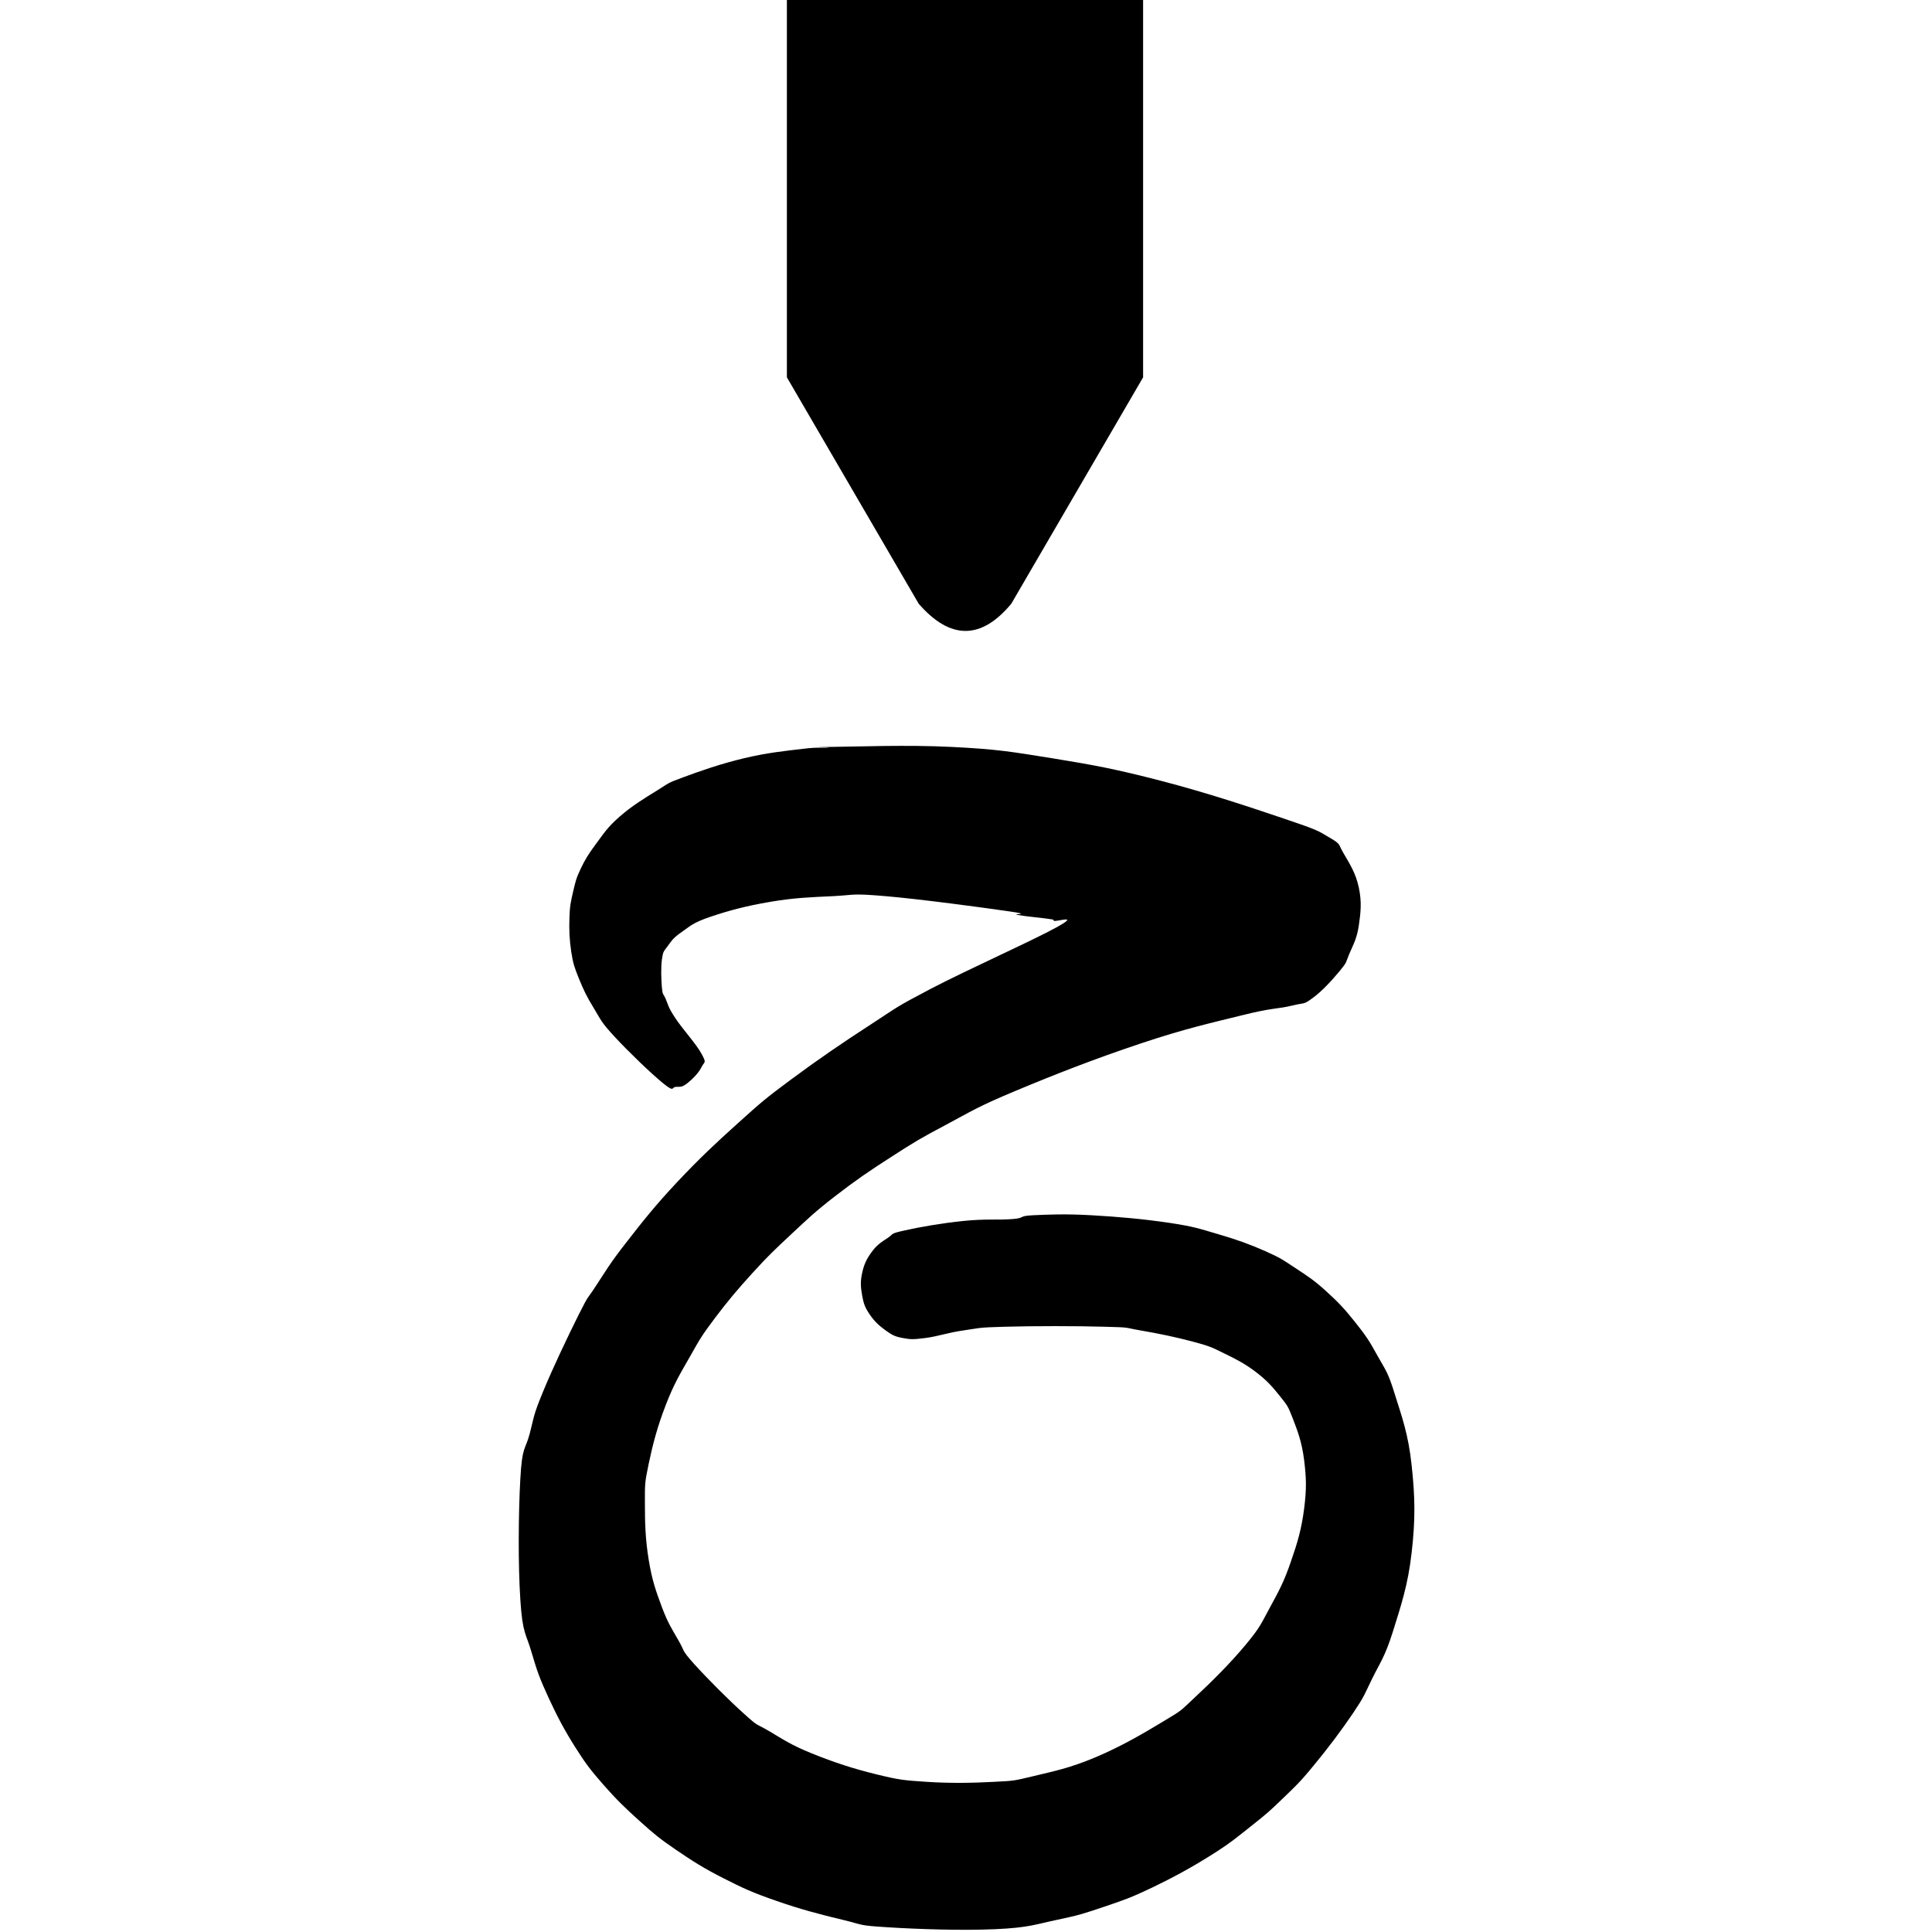
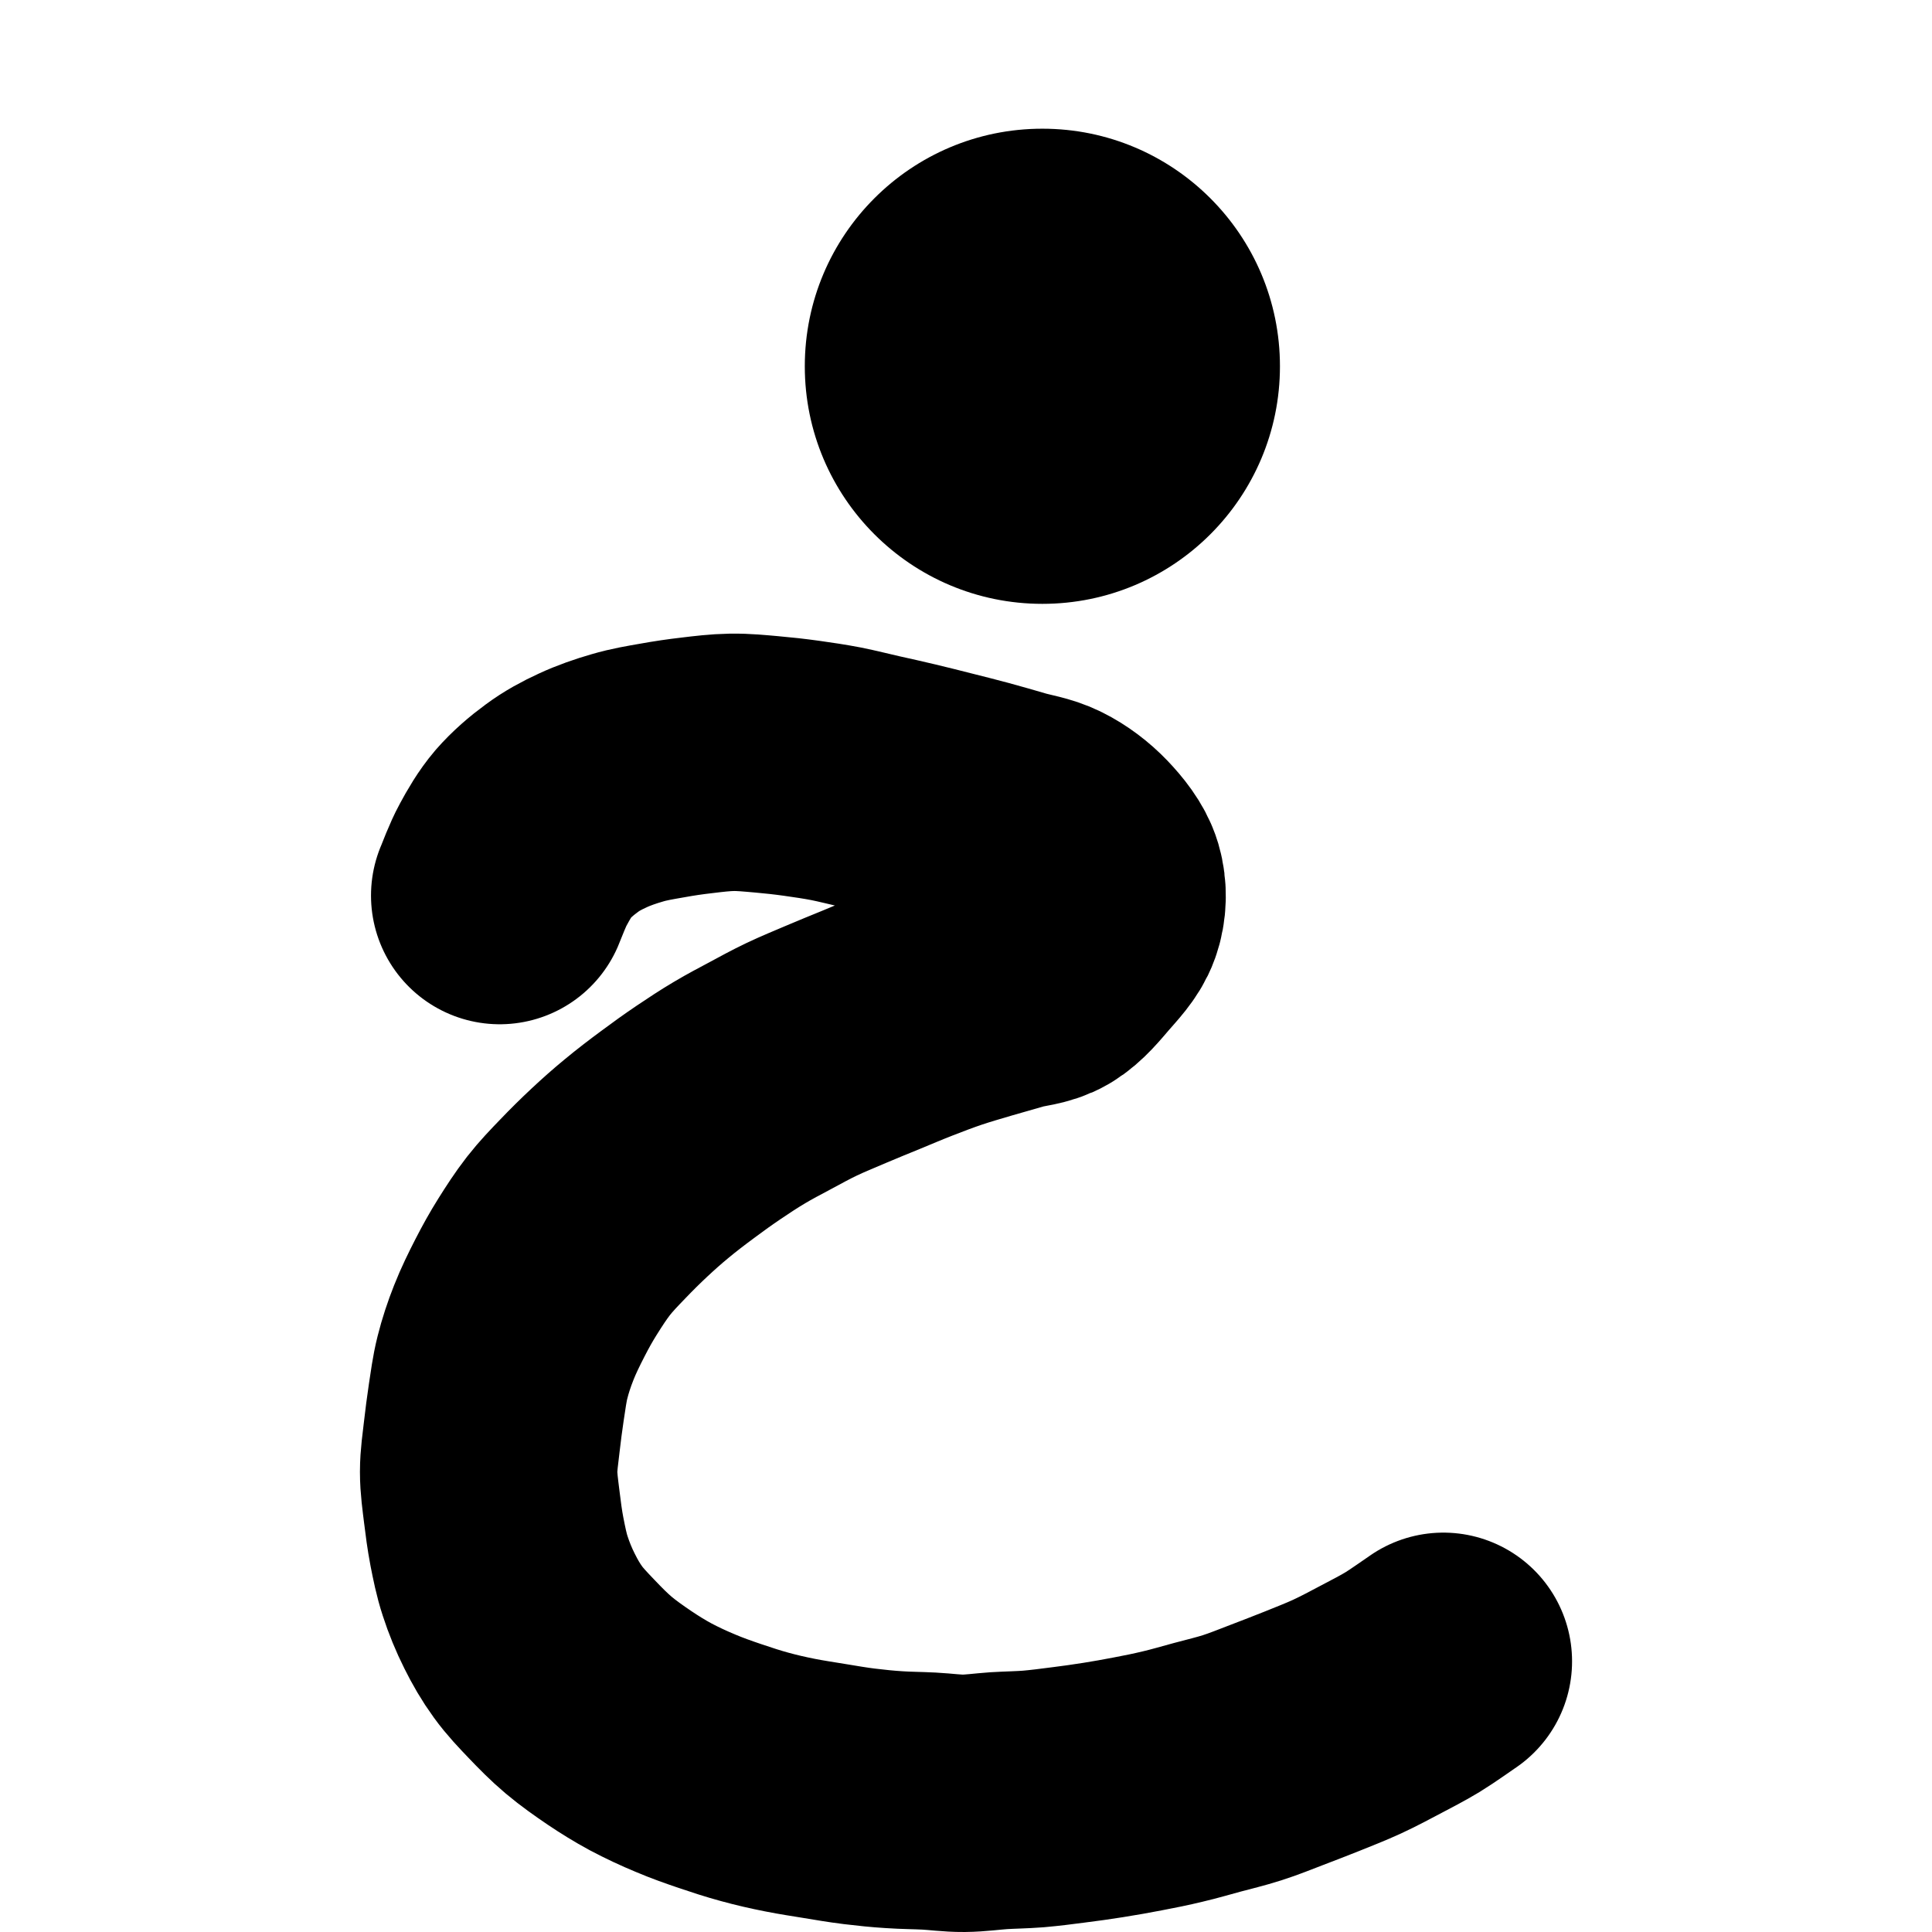
- <svg xmlns="http://www.w3.org/2000/svg" viewBox="0 0 192 192" fill="currentColor" fill-rule="evenodd" role="img" aria-label="Khayt">
-   <path d="M78.2,0 H113.6 V37.5 L100.5,60.0 Q96.0,65.4 91.3,60.0 L78.2,37.5 Z" />
-   <path d="M82.30,74.32 C81.77,74.36 81.44,74.21 79.77,74.42 C78.10,74.62 76.31,74.79 73.95,75.35 C71.58,75.92 69.67,76.59 67.94,77.23 C66.21,77.87 66.59,77.76 65.31,78.55 C64.04,79.33 62.78,80.10 61.56,81.17 C60.34,82.24 59.98,82.86 59.21,83.89 C58.44,84.93 58.16,85.40 57.71,86.33 C57.26,87.27 57.19,87.61 56.96,88.59 C56.74,89.56 56.62,90.01 56.59,91.21 C56.55,92.42 56.59,93.39 56.77,94.59 C56.96,95.79 57.07,96.09 57.52,97.22 C57.98,98.35 58.31,99.06 59.03,100.22 C59.74,101.39 59.72,101.56 61.09,103.04 C62.46,104.52 64.66,106.64 65.88,107.64 C67.10,108.63 66.70,108.01 67.19,108.01 C67.68,108.01 67.81,108.03 68.32,107.64 C68.82,107.24 69.44,106.62 69.72,106.04 C70.01,105.46 70.25,105.70 69.72,104.73 C69.20,103.75 67.81,102.25 67.10,101.16 C66.38,100.07 66.42,99.89 66.16,99.28 C65.90,98.68 65.86,98.95 65.78,98.16 C65.71,97.37 65.67,96.17 65.78,95.34 C65.90,94.52 65.95,94.57 66.35,94.03 C66.74,93.49 66.91,93.20 67.75,92.62 C68.60,92.04 68.80,91.72 70.57,91.12 C72.33,90.52 74.13,90.03 76.57,89.62 C79.01,89.21 80.48,89.17 82.77,89.06 C85.06,88.94 84.53,88.76 88.02,89.06 C91.51,89.36 97.60,90.18 100.22,90.56 C102.85,90.93 100.37,90.78 101.16,90.93 C101.95,91.08 103.45,91.20 104.16,91.31 C104.88,91.42 104.56,91.33 104.73,91.50 C104.90,91.66 107.45,90.80 105.01,92.15 C102.57,93.50 96.23,96.32 92.53,98.25 C88.83,100.19 89.30,100.02 86.52,101.82 C83.74,103.62 81.27,105.31 78.64,107.26 C76.01,109.21 75.66,109.53 73.38,111.58 C71.11,113.62 69.52,115.11 67.28,117.49 C65.05,119.87 63.83,121.43 62.22,123.50 C60.60,125.56 60.15,126.39 59.21,127.81 C58.28,129.24 58.58,128.53 57.52,130.63 C56.47,132.73 54.93,135.96 53.96,138.32 C52.98,140.69 53.10,140.72 52.65,142.45 C52.19,144.18 51.89,143.65 51.71,146.96 C51.52,150.26 51.48,155.51 51.71,158.97 C51.93,162.42 52.27,162.27 52.83,164.22 C53.40,166.17 53.66,166.85 54.52,168.73 C55.39,170.60 56.06,171.88 57.15,173.61 C58.24,175.33 58.67,175.88 59.96,177.36 C61.26,178.84 62.18,179.73 63.62,181.02 C65.07,182.32 65.54,182.71 67.19,183.84 C68.84,184.96 69.89,185.64 71.88,186.65 C73.87,187.66 74.77,188.08 77.14,188.90 C79.50,189.73 81.49,190.25 83.71,190.78 C85.92,191.31 85.17,191.34 88.21,191.53 C91.25,191.72 95.53,191.87 98.91,191.72 C102.29,191.57 102.93,191.23 105.10,190.78 C107.28,190.33 107.92,190.10 109.79,189.47 C111.67,188.83 112.38,188.60 114.49,187.59 C116.59,186.58 118.32,185.64 120.30,184.40 C122.29,183.16 123.01,182.52 124.43,181.40 C125.86,180.27 126.22,179.95 127.44,178.77 C128.66,177.59 129.13,177.19 130.53,175.48 C131.94,173.78 133.31,171.96 134.48,170.23 C135.64,168.50 135.56,168.46 136.35,166.85 C137.14,165.24 137.63,164.67 138.42,162.16 C139.20,159.64 139.92,157.58 140.29,154.28 C140.67,150.97 140.63,148.80 140.29,145.64 C139.96,142.49 139.28,140.69 138.60,138.51 C137.93,136.33 137.70,136.18 136.91,134.76 C136.13,133.33 135.70,132.67 134.66,131.38 C133.63,130.08 132.94,129.35 131.75,128.28 C130.57,127.21 129.95,126.82 128.75,126.03 C127.55,125.24 127.29,125.02 125.75,124.34 C124.21,123.66 122.97,123.21 121.06,122.65 C119.14,122.09 118.69,121.90 116.18,121.52 C113.66,121.15 111.18,120.92 108.48,120.77 C105.78,120.62 104.24,120.70 102.66,120.77 C101.09,120.85 101.99,121.04 100.60,121.15 C99.21,121.26 97.86,121.11 95.72,121.34 C93.58,121.56 91.40,121.94 89.90,122.28 C88.40,122.61 88.87,122.59 88.21,123.03 C87.55,123.46 87.12,123.74 86.62,124.43 C86.11,125.13 85.87,125.64 85.68,126.50 C85.49,127.36 85.53,127.92 85.68,128.75 C85.83,129.58 85.96,129.93 86.43,130.63 C86.90,131.32 87.37,131.75 88.02,132.22 C88.68,132.69 88.92,132.82 89.71,132.97 C90.50,133.12 90.76,133.12 91.96,132.97 C93.17,132.82 94.14,132.45 95.72,132.22 C97.30,132.00 97.03,131.92 99.85,131.85 C102.66,131.77 107.09,131.77 109.79,131.85 C112.50,131.92 111.60,131.92 113.36,132.22 C115.12,132.52 116.96,132.90 118.62,133.35 C120.27,133.80 120.38,133.87 121.62,134.48 C122.86,135.08 123.70,135.51 124.81,136.35 C125.92,137.20 126.42,137.78 127.16,138.70 C127.89,139.62 127.98,139.67 128.47,140.95 C128.96,142.23 129.37,143.28 129.60,145.08 C129.82,146.88 129.86,147.93 129.60,149.96 C129.33,151.99 128.96,153.26 128.28,155.21 C127.61,157.17 127.12,158.07 126.22,159.72 C125.32,161.37 125.26,161.69 123.78,163.47 C122.29,165.26 120.44,167.11 118.80,168.63 C117.17,170.15 117.60,169.87 115.61,171.07 C113.62,172.27 111.45,173.55 108.86,174.64 C106.27,175.73 104.69,176.03 102.66,176.52 C100.64,177.00 100.82,176.97 98.72,177.08 C96.62,177.19 94.48,177.23 92.15,177.08 C89.83,176.93 89.37,176.89 87.09,176.33 C84.80,175.77 82.84,175.13 80.70,174.26 C78.56,173.40 77.74,172.80 76.39,172.01 C75.04,171.22 75.43,171.66 73.95,170.32 C72.46,168.99 70.27,166.79 68.97,165.35 C67.68,163.90 68.11,164.22 67.47,163.10 C66.83,161.97 66.38,161.33 65.78,159.72 C65.18,158.10 64.81,157.09 64.47,155.03 C64.13,152.96 64.09,151.31 64.09,149.40 C64.09,147.48 64.06,147.41 64.47,145.45 C64.88,143.50 65.33,141.78 66.16,139.64 C66.98,137.50 67.62,136.48 68.60,134.76 C69.57,133.03 69.80,132.65 71.04,131.00 C72.28,129.35 73.27,128.17 74.79,126.50 C76.31,124.83 77.01,124.17 78.64,122.65 C80.27,121.13 80.97,120.44 82.96,118.90 C84.95,117.36 86.37,116.38 88.59,114.96 C90.80,113.53 91.55,113.08 94.03,111.77 C96.51,110.45 97.11,110.00 100.97,108.39 C104.84,106.77 108.86,105.20 113.36,103.70 C117.87,102.19 120.49,101.63 123.50,100.88 C126.50,100.13 126.99,100.28 128.38,99.94 C129.76,99.60 129.48,99.89 130.44,99.19 C131.40,98.50 132.43,97.35 133.16,96.47 C133.89,95.59 133.72,95.68 134.10,94.78 C134.48,93.88 134.85,93.28 135.04,91.96 C135.23,90.65 135.34,89.64 135.04,88.21 C134.74,86.78 134.12,85.83 133.54,84.83 C132.95,83.84 133.31,83.93 132.13,83.24 C130.95,82.54 130.97,82.49 127.62,81.36 C124.28,80.23 120.04,78.81 115.43,77.61 C110.81,76.41 108.71,76.03 104.54,75.35 C100.37,74.68 99.02,74.45 94.59,74.23 C90.16,74.00 84.85,74.21 82.39,74.23 C79.93,74.25 82.82,74.29 82.30,74.32Z" />
+ <svg xmlns="http://www.w3.org/2000/svg" viewBox="0 0 192 192" role="img" aria-label="Khayt">
+   <g fill="none" stroke="currentColor" stroke-width="25.58" stroke-linecap="round" stroke-linejoin="round">
+     <path d="M143.44,165.10 C142.93,165.44 141.40,166.54 140.37,167.17 C139.35,167.79 138.37,168.28 137.28,168.86 C136.20,169.43 134.99,170.08 133.84,170.61 C132.69,171.14 131.53,171.58 130.38,172.05 C129.22,172.51 128.07,172.96 126.91,173.40 C125.76,173.84 124.61,174.31 123.45,174.68 C122.30,175.05 121.14,175.32 119.99,175.63 C118.84,175.94 117.70,176.28 116.54,176.55 C115.39,176.83 114.24,177.06 113.08,177.28 C111.93,177.50 110.77,177.71 109.62,177.89 C108.46,178.07 107.31,178.24 106.15,178.38 C105.00,178.53 103.84,178.68 102.69,178.78 C101.54,178.87 100.40,178.88 99.25,178.95 C98.10,179.03 96.94,179.20 95.78,179.21 C94.63,179.22 93.47,179.05 92.32,178.99 C91.17,178.93 90.01,178.93 88.86,178.85 C87.71,178.78 86.56,178.66 85.41,178.52 C84.26,178.38 83.10,178.18 81.95,177.99 C80.80,177.80 79.64,177.63 78.49,177.40 C77.33,177.17 76.18,176.91 75.02,176.59 C73.87,176.28 72.71,175.90 71.56,175.51 C70.41,175.12 69.27,174.72 68.12,174.23 C66.96,173.75 65.74,173.18 64.65,172.60 C63.56,172.01 62.61,171.42 61.58,170.73 C60.56,170.04 59.45,169.26 58.49,168.45 C57.53,167.64 56.66,166.75 55.82,165.87 C54.98,164.99 54.15,164.13 53.46,163.17 C52.76,162.21 52.17,161.19 51.63,160.10 C51.08,159.01 50.58,157.79 50.21,156.64 C49.83,155.49 49.61,154.35 49.38,153.19 C49.16,152.04 49.01,150.89 48.87,149.73 C48.73,148.58 48.56,147.42 48.56,146.27 C48.56,145.11 48.74,143.96 48.87,142.80 C49.00,141.65 49.15,140.51 49.32,139.36 C49.50,138.21 49.64,137.05 49.93,135.90 C50.22,134.74 50.60,133.59 51.06,132.43 C51.51,131.28 52.11,130.06 52.67,128.97 C53.23,127.88 53.76,126.92 54.40,125.90 C55.04,124.88 55.74,123.79 56.49,122.83 C57.24,121.87 58.06,121.02 58.91,120.14 C59.76,119.25 60.69,118.33 61.58,117.50 C62.47,116.67 63.30,115.93 64.26,115.14 C65.22,114.34 66.32,113.50 67.35,112.74 C68.38,111.97 69.40,111.24 70.42,110.55 C71.44,109.86 72.46,109.19 73.49,108.58 C74.51,107.97 75.53,107.44 76.56,106.89 C77.58,106.34 78.56,105.80 79.65,105.28 C80.74,104.76 81.94,104.27 83.09,103.78 C84.24,103.29 85.40,102.82 86.55,102.35 C87.71,101.87 88.86,101.38 90.02,100.93 C91.17,100.48 92.33,100.04 93.48,99.65 C94.64,99.26 95.79,98.93 96.94,98.59 C98.10,98.25 99.25,97.93 100.39,97.60 C101.53,97.28 102.75,97.26 103.77,96.66 C104.79,96.06 105.68,94.94 106.51,93.98 C107.33,93.03 108.33,92.02 108.71,90.93 C109.10,89.85 109.13,88.55 108.81,87.47 C108.49,86.39 107.61,85.31 106.78,84.44 C105.95,83.57 104.90,82.77 103.83,82.24 C102.77,81.70 101.54,81.55 100.39,81.21 C99.24,80.88 98.10,80.54 96.94,80.23 C95.79,79.92 94.64,79.63 93.48,79.34 C92.33,79.05 91.17,78.75 90.02,78.48 C88.86,78.20 87.71,77.95 86.55,77.69 C85.40,77.43 84.24,77.13 83.09,76.90 C81.94,76.68 80.80,76.51 79.65,76.35 C78.50,76.19 77.34,76.06 76.18,75.96 C75.03,75.86 73.88,75.74 72.72,75.76 C71.57,75.78 70.41,75.92 69.26,76.06 C68.11,76.19 66.96,76.36 65.81,76.57 C64.66,76.77 63.50,76.96 62.35,77.30 C61.20,77.63 59.98,78.05 58.89,78.56 C57.80,79.06 56.80,79.60 55.82,80.33 C54.83,81.05 53.79,81.95 52.98,82.88 C52.18,83.82 51.55,84.91 51.00,85.93 C50.44,86.95 49.88,88.49 49.66,89.00" />
+   </g>
+   <circle cx="103.59" cy="36.40" r="23.61" fill="currentColor" />
</svg>
